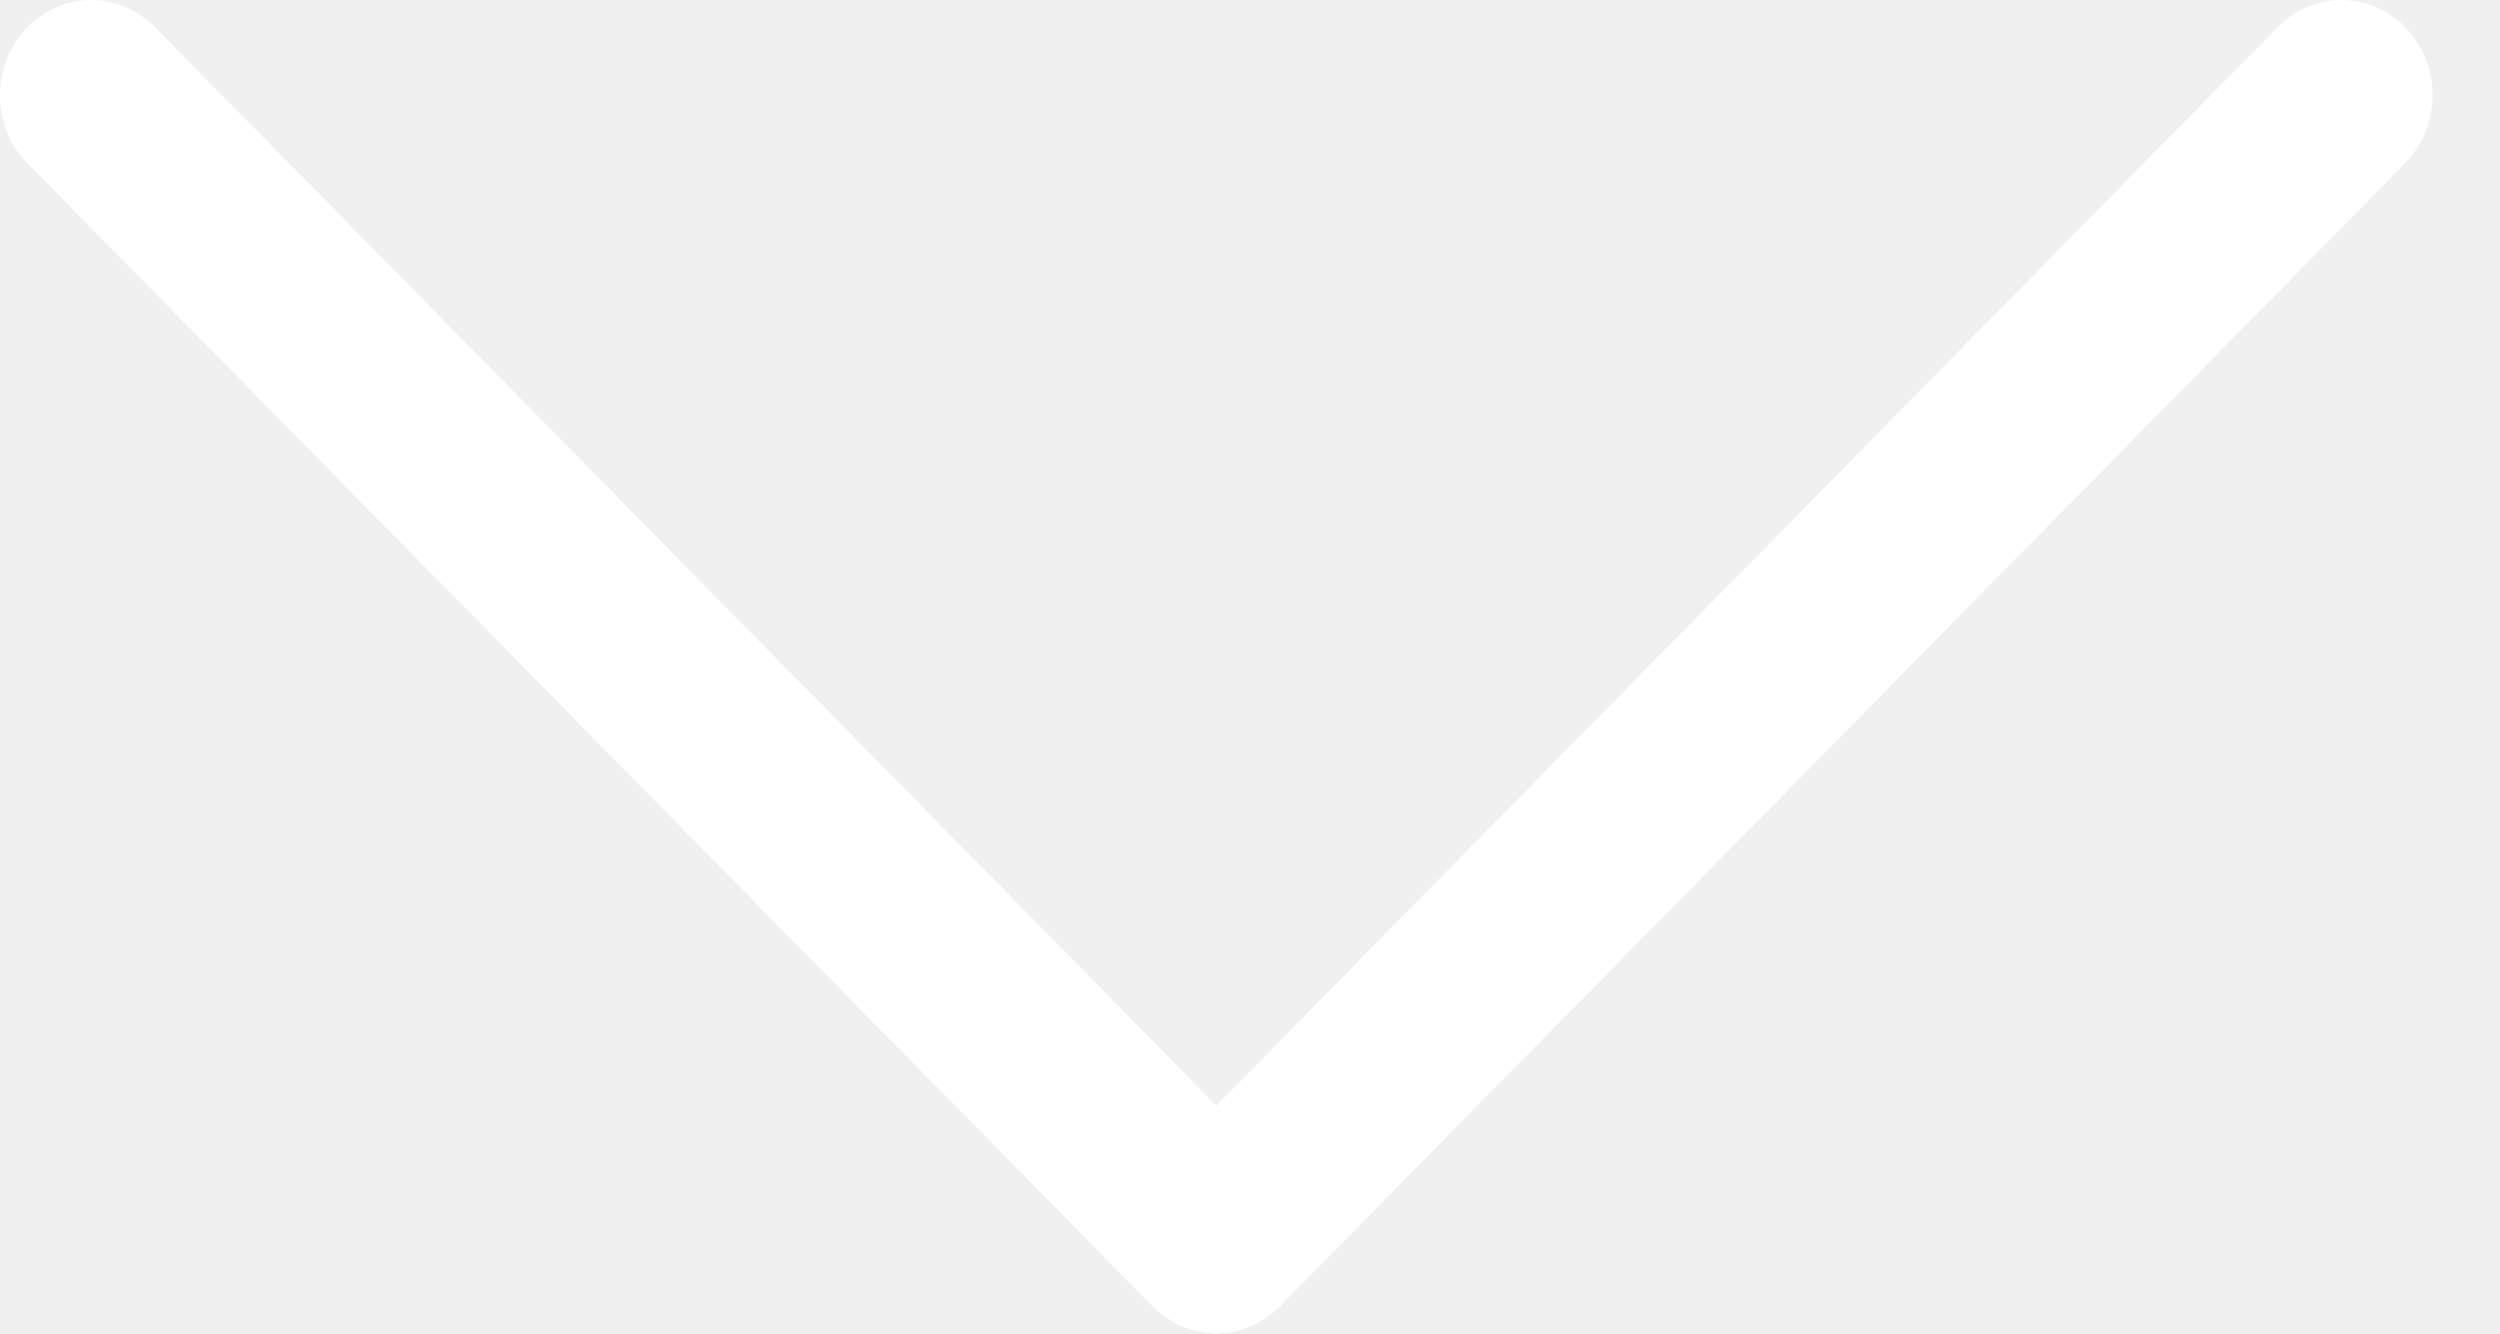
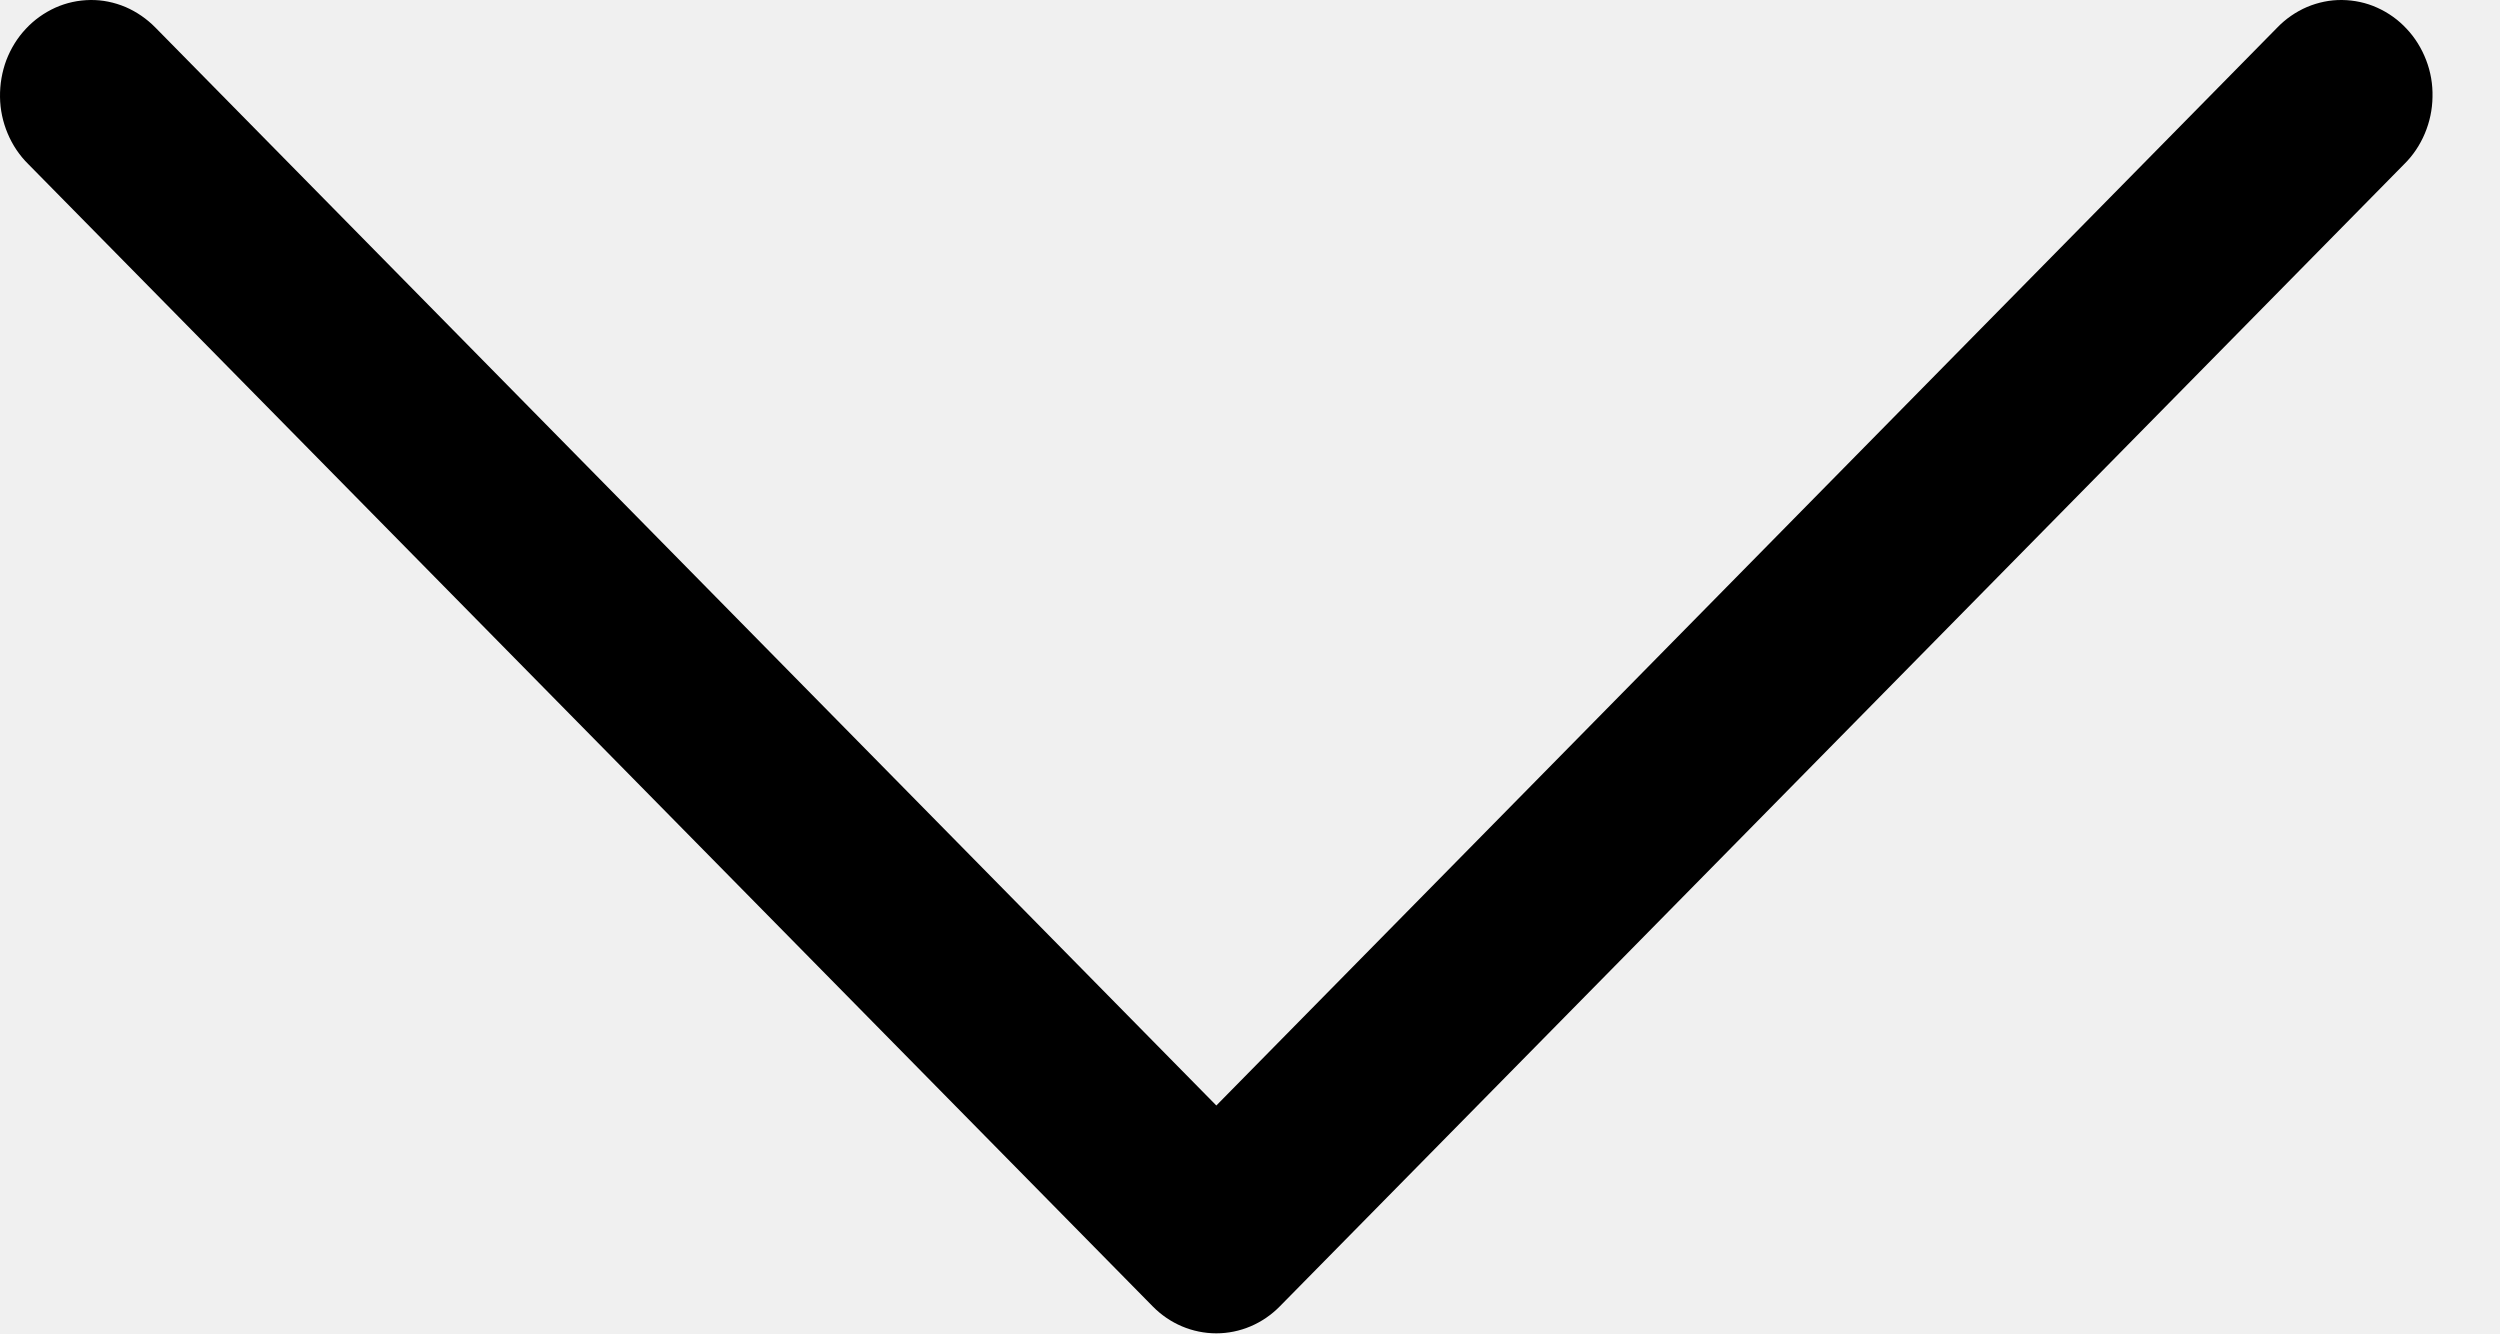
<svg xmlns="http://www.w3.org/2000/svg" width="15" height="8" viewBox="0 0 15 8" fill="none">
-   <path d="M7.298 6.633L13.663 0.166C13.714 0.113 13.775 0.071 13.842 0.042C13.909 0.014 13.98 -0.001 14.053 1.9574e-05C14.125 0.001 14.197 0.016 14.263 0.046C14.33 0.076 14.39 0.119 14.44 0.173C14.491 0.227 14.53 0.291 14.557 0.361C14.584 0.431 14.597 0.506 14.595 0.582C14.594 0.658 14.578 0.732 14.549 0.801C14.52 0.87 14.478 0.933 14.425 0.985L7.679 7.838C7.577 7.942 7.44 8 7.298 8C7.155 8 7.018 7.942 6.916 7.838L0.17 0.985C0.117 0.933 0.075 0.87 0.046 0.801C0.017 0.732 0.001 0.658 5.59425e-05 0.582C-0.001 0.506 0.012 0.431 0.038 0.361C0.065 0.291 0.104 0.227 0.155 0.173C0.205 0.119 0.266 0.076 0.332 0.046C0.399 0.016 0.47 0.001 0.542 2.01646e-05C0.615 -0.001 0.686 0.014 0.753 0.042C0.82 0.071 0.881 0.113 0.933 0.166L7.298 6.633Z" fill="white" />
+   <path d="M7.298 6.633L13.663 0.166C13.714 0.113 13.775 0.071 13.842 0.042C13.909 0.014 13.98 -0.001 14.053 1.9574e-05C14.125 0.001 14.197 0.016 14.263 0.046C14.33 0.076 14.39 0.119 14.44 0.173C14.491 0.227 14.53 0.291 14.557 0.361C14.584 0.431 14.597 0.506 14.595 0.582C14.594 0.658 14.578 0.732 14.549 0.801C14.52 0.87 14.478 0.933 14.425 0.985L7.679 7.838C7.577 7.942 7.44 8 7.298 8C7.155 8 7.018 7.942 6.916 7.838L0.17 0.985C0.117 0.933 0.075 0.87 0.046 0.801C0.017 0.732 0.001 0.658 5.59425e-05 0.582C-0.001 0.506 0.012 0.431 0.038 0.361C0.065 0.291 0.104 0.227 0.155 0.173C0.205 0.119 0.266 0.076 0.332 0.046C0.399 0.016 0.47 0.001 0.542 2.01646e-05C0.615 -0.001 0.686 0.014 0.753 0.042C0.82 0.071 0.881 0.113 0.933 0.166L7.298 6.633Z" fill="currentColor" />
</svg>
